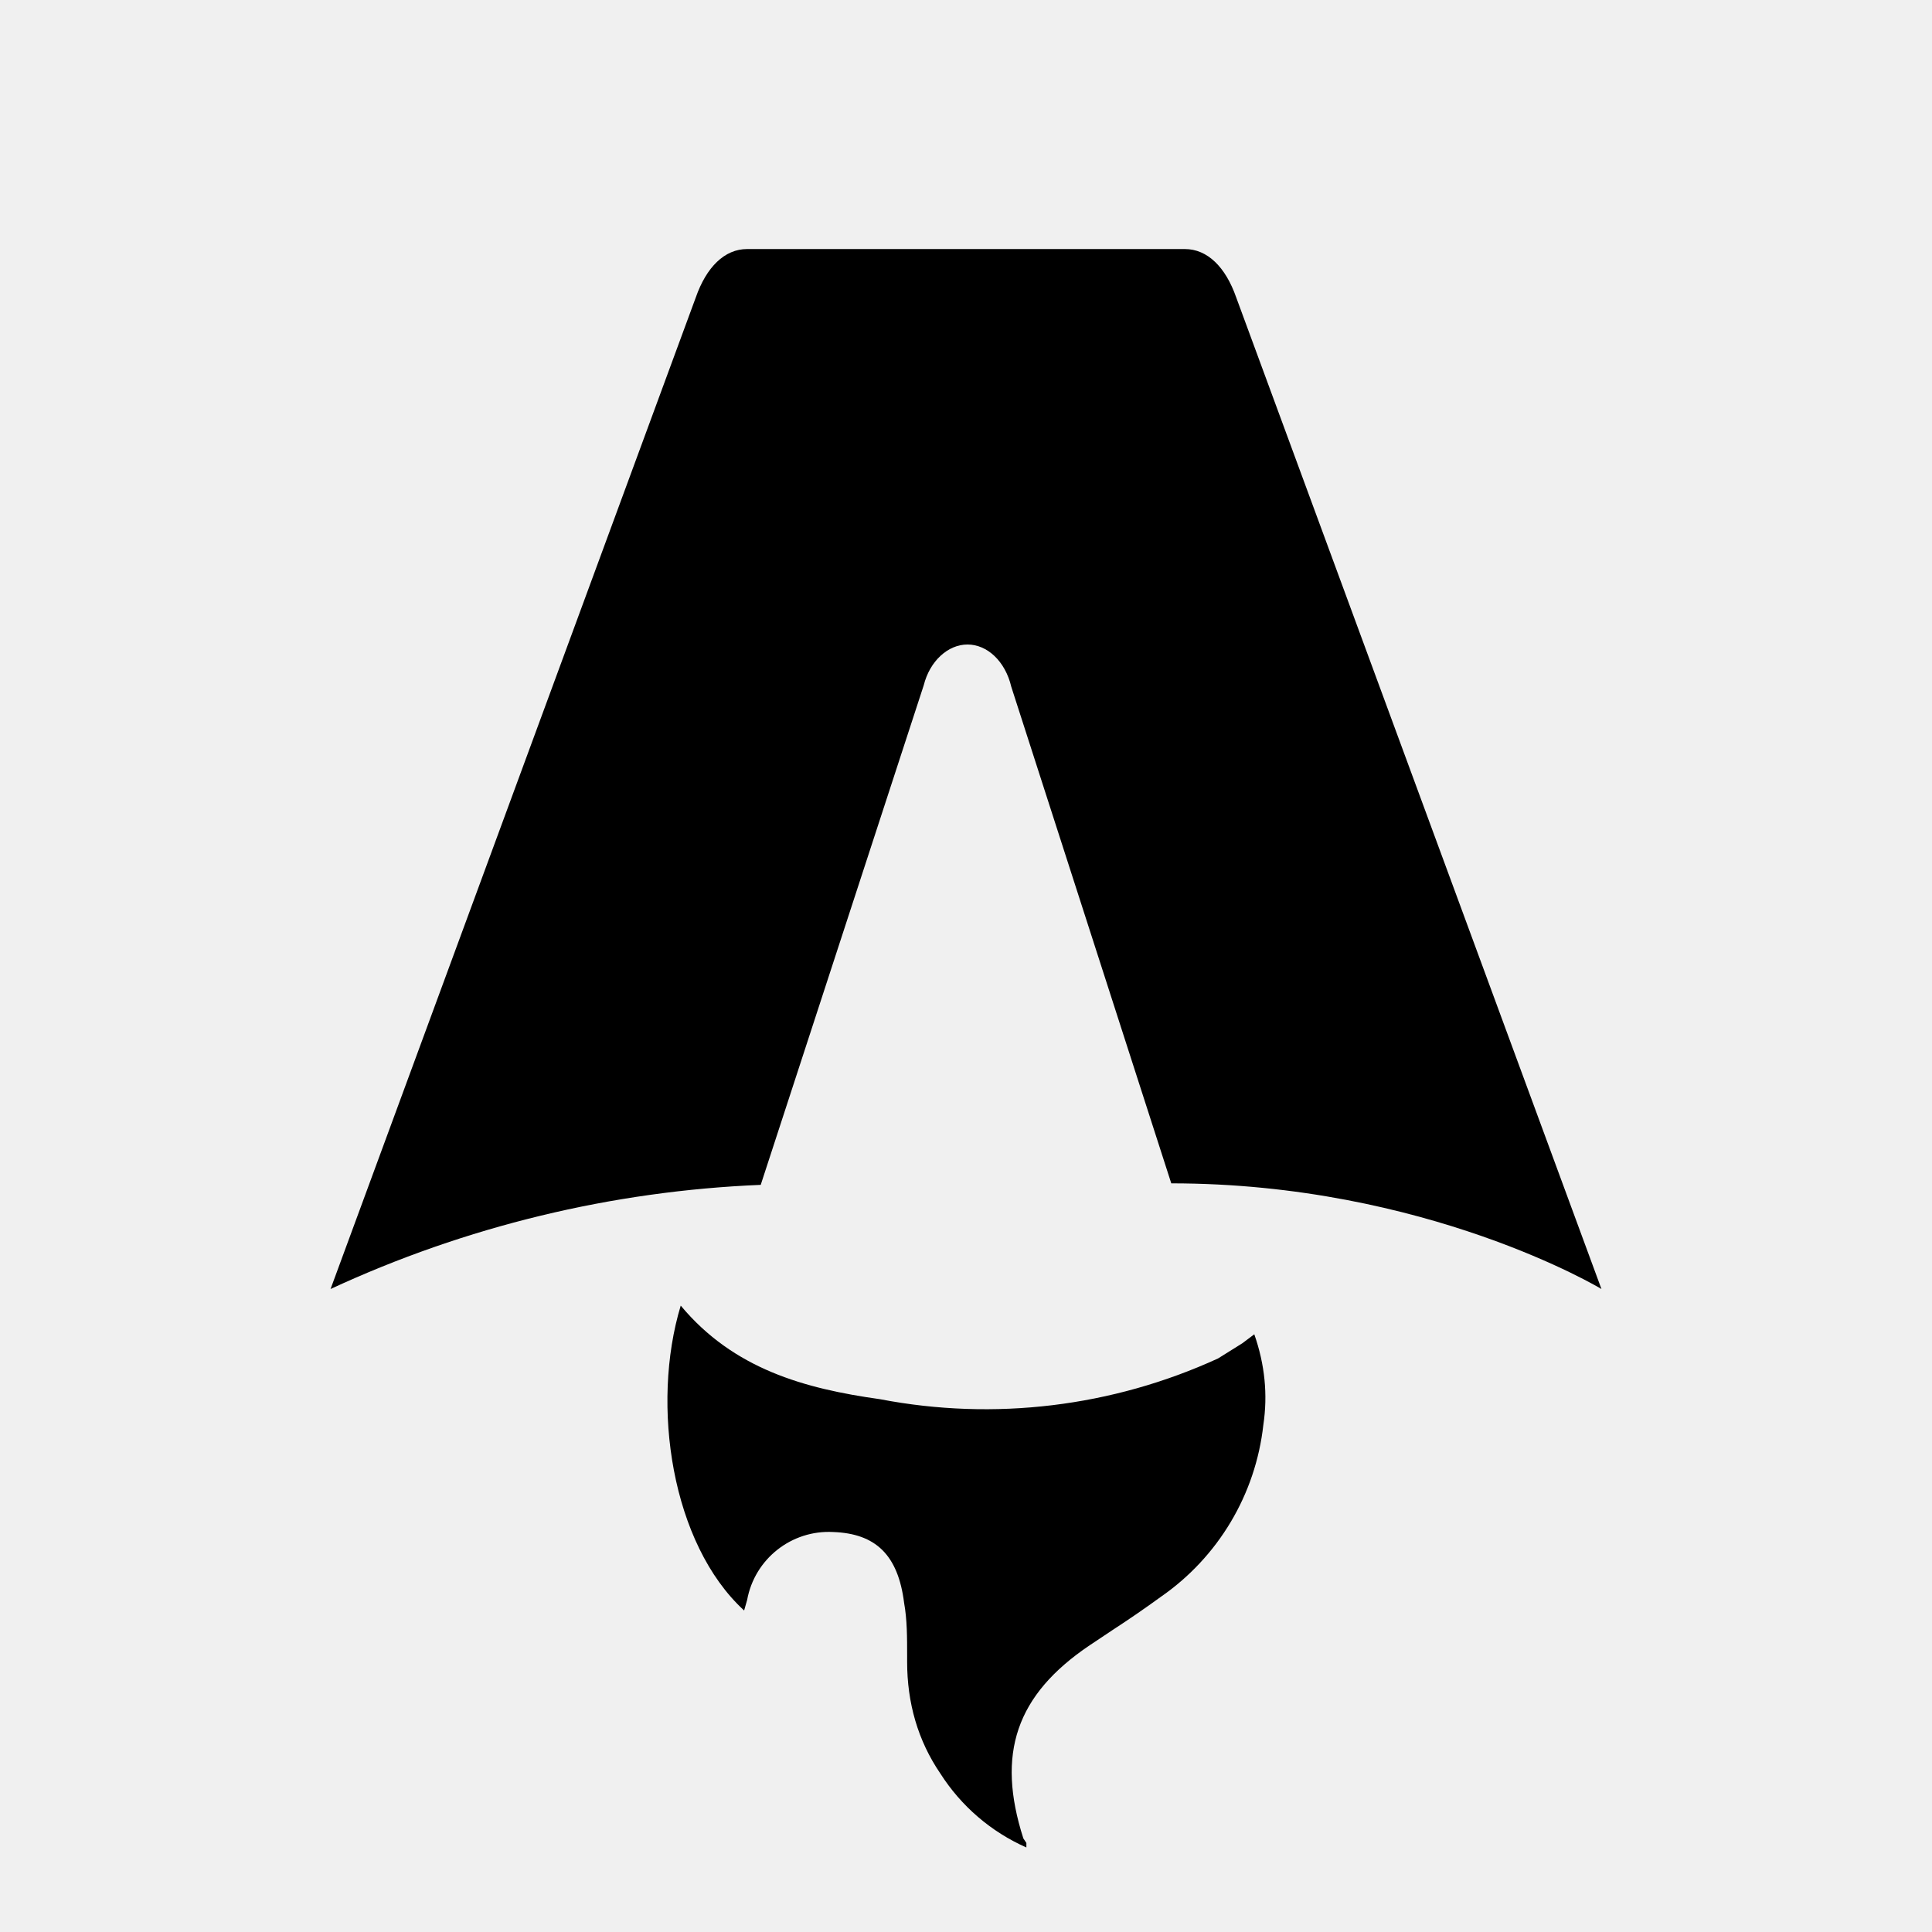
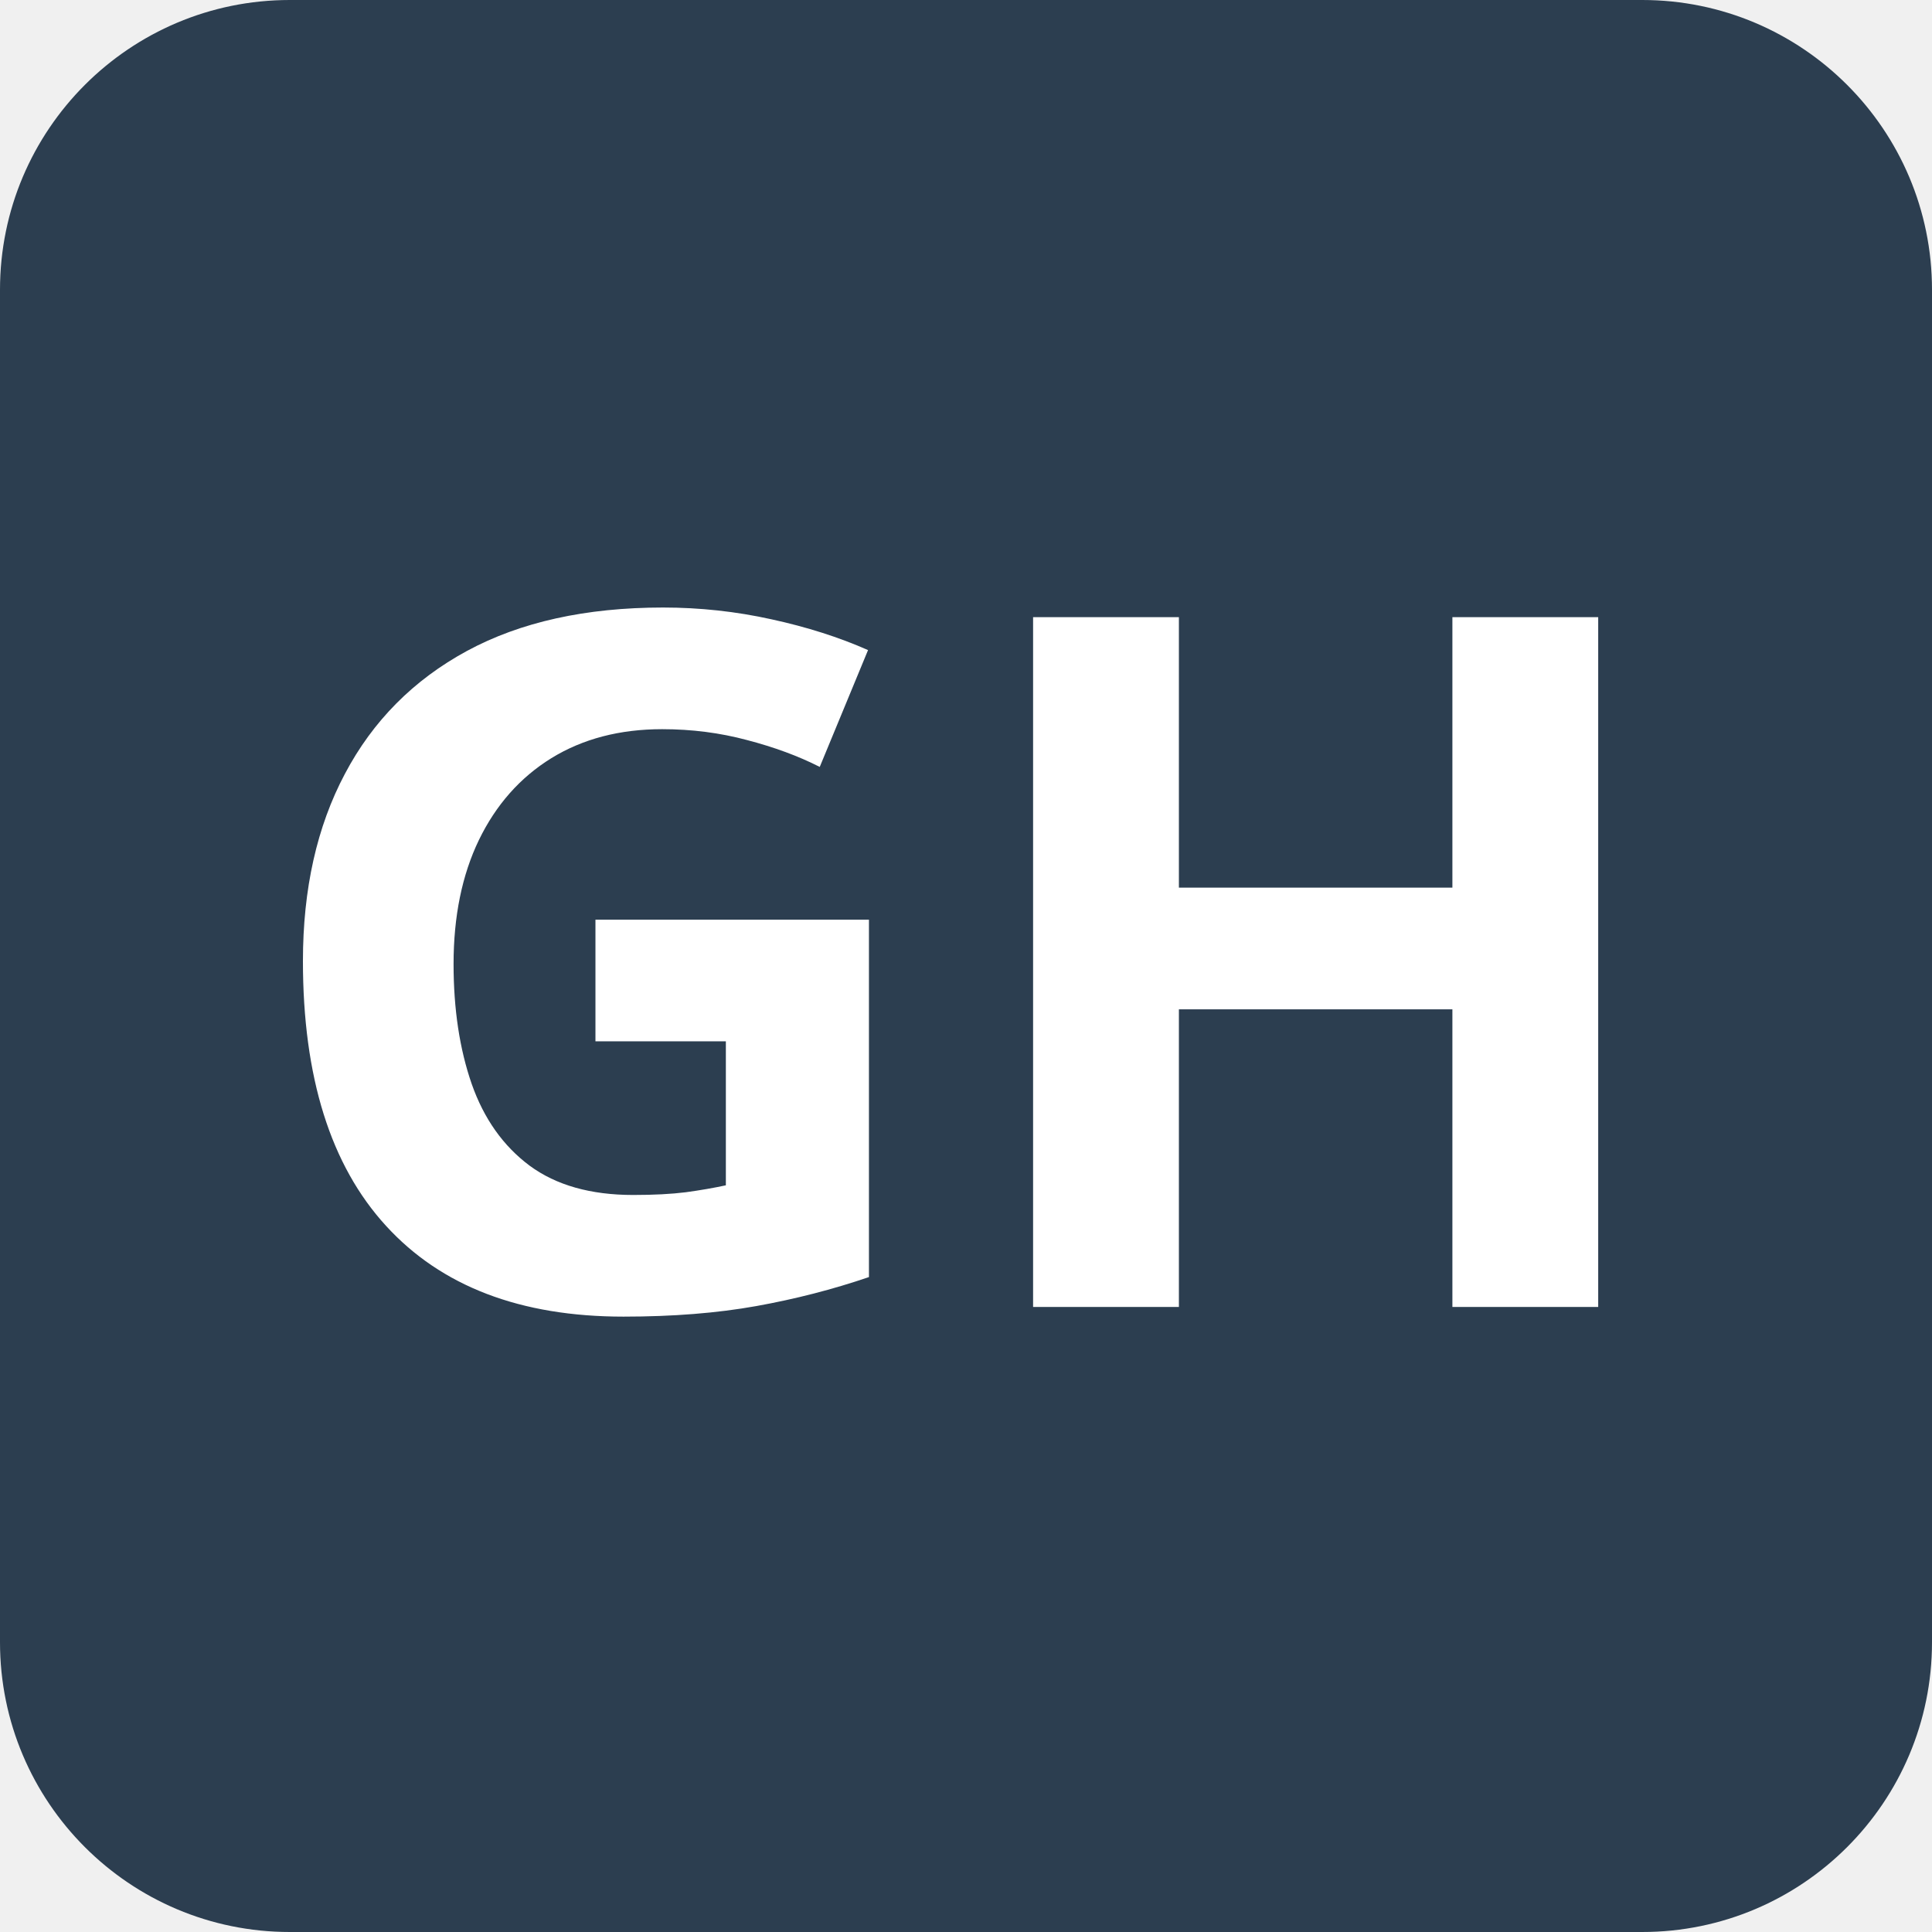
- <svg xmlns="http://www.w3.org/2000/svg" fill="none" viewBox="0 0 128 128">
-   <path d="M50.4 78.5a75.1 75.1 0 0 0-28.5 6.9l24.2-65.7c.7-2 1.9-3.2 3.4-3.2h29c1.5 0 2.7 1.2 3.4 3.2l24.2 65.7s-11.6-7-28.5-7L67 45.5c-.4-1.7-1.6-2.8-2.9-2.8-1.3 0-2.5 1.1-2.9 2.7L50.4 78.5Zm-1.1 28.2Zm-4.2-20.2c-2 6.6-.6 15.8 4.2 20.2a17.5 17.5 0 0 1 .2-.7 5.5 5.5 0 0 1 5.7-4.5c2.8.1 4.3 1.5 4.7 4.7.2 1.1.2 2.3.2 3.5v.4c0 2.7.7 5.2 2.2 7.4a13 13 0 0 0 5.7 4.9v-.3l-.2-.3c-1.8-5.6-.5-9.5 4.4-12.8l1.5-1a73 73 0 0 0 3.2-2.2 16 16 0 0 0 6.8-11.4c.3-2 .1-4-.6-6l-.8.6-1.6 1a37 37 0 0 1-22.4 2.7c-5-.7-9.7-2-13.2-6.2Z" />
-   <style>
-         path { fill: #000; }
-         @media (prefers-color-scheme: dark) {
-             path { fill: #FFF; }
-         }
-     </style>
+ <svg xmlns="http://www.w3.org/2000/svg" viewBox="0 0 100 100">
+   <rect width="100" height="100" rx="15" ry="15" fill="#2c3e50" />
+   <text x="50%" y="50%" dominant-baseline="middle" text-anchor="middle" font-family="sans-serif" font-size="50" font-weight="bold" fill="#ffffff">
+     GH
+   </text>
</svg>
